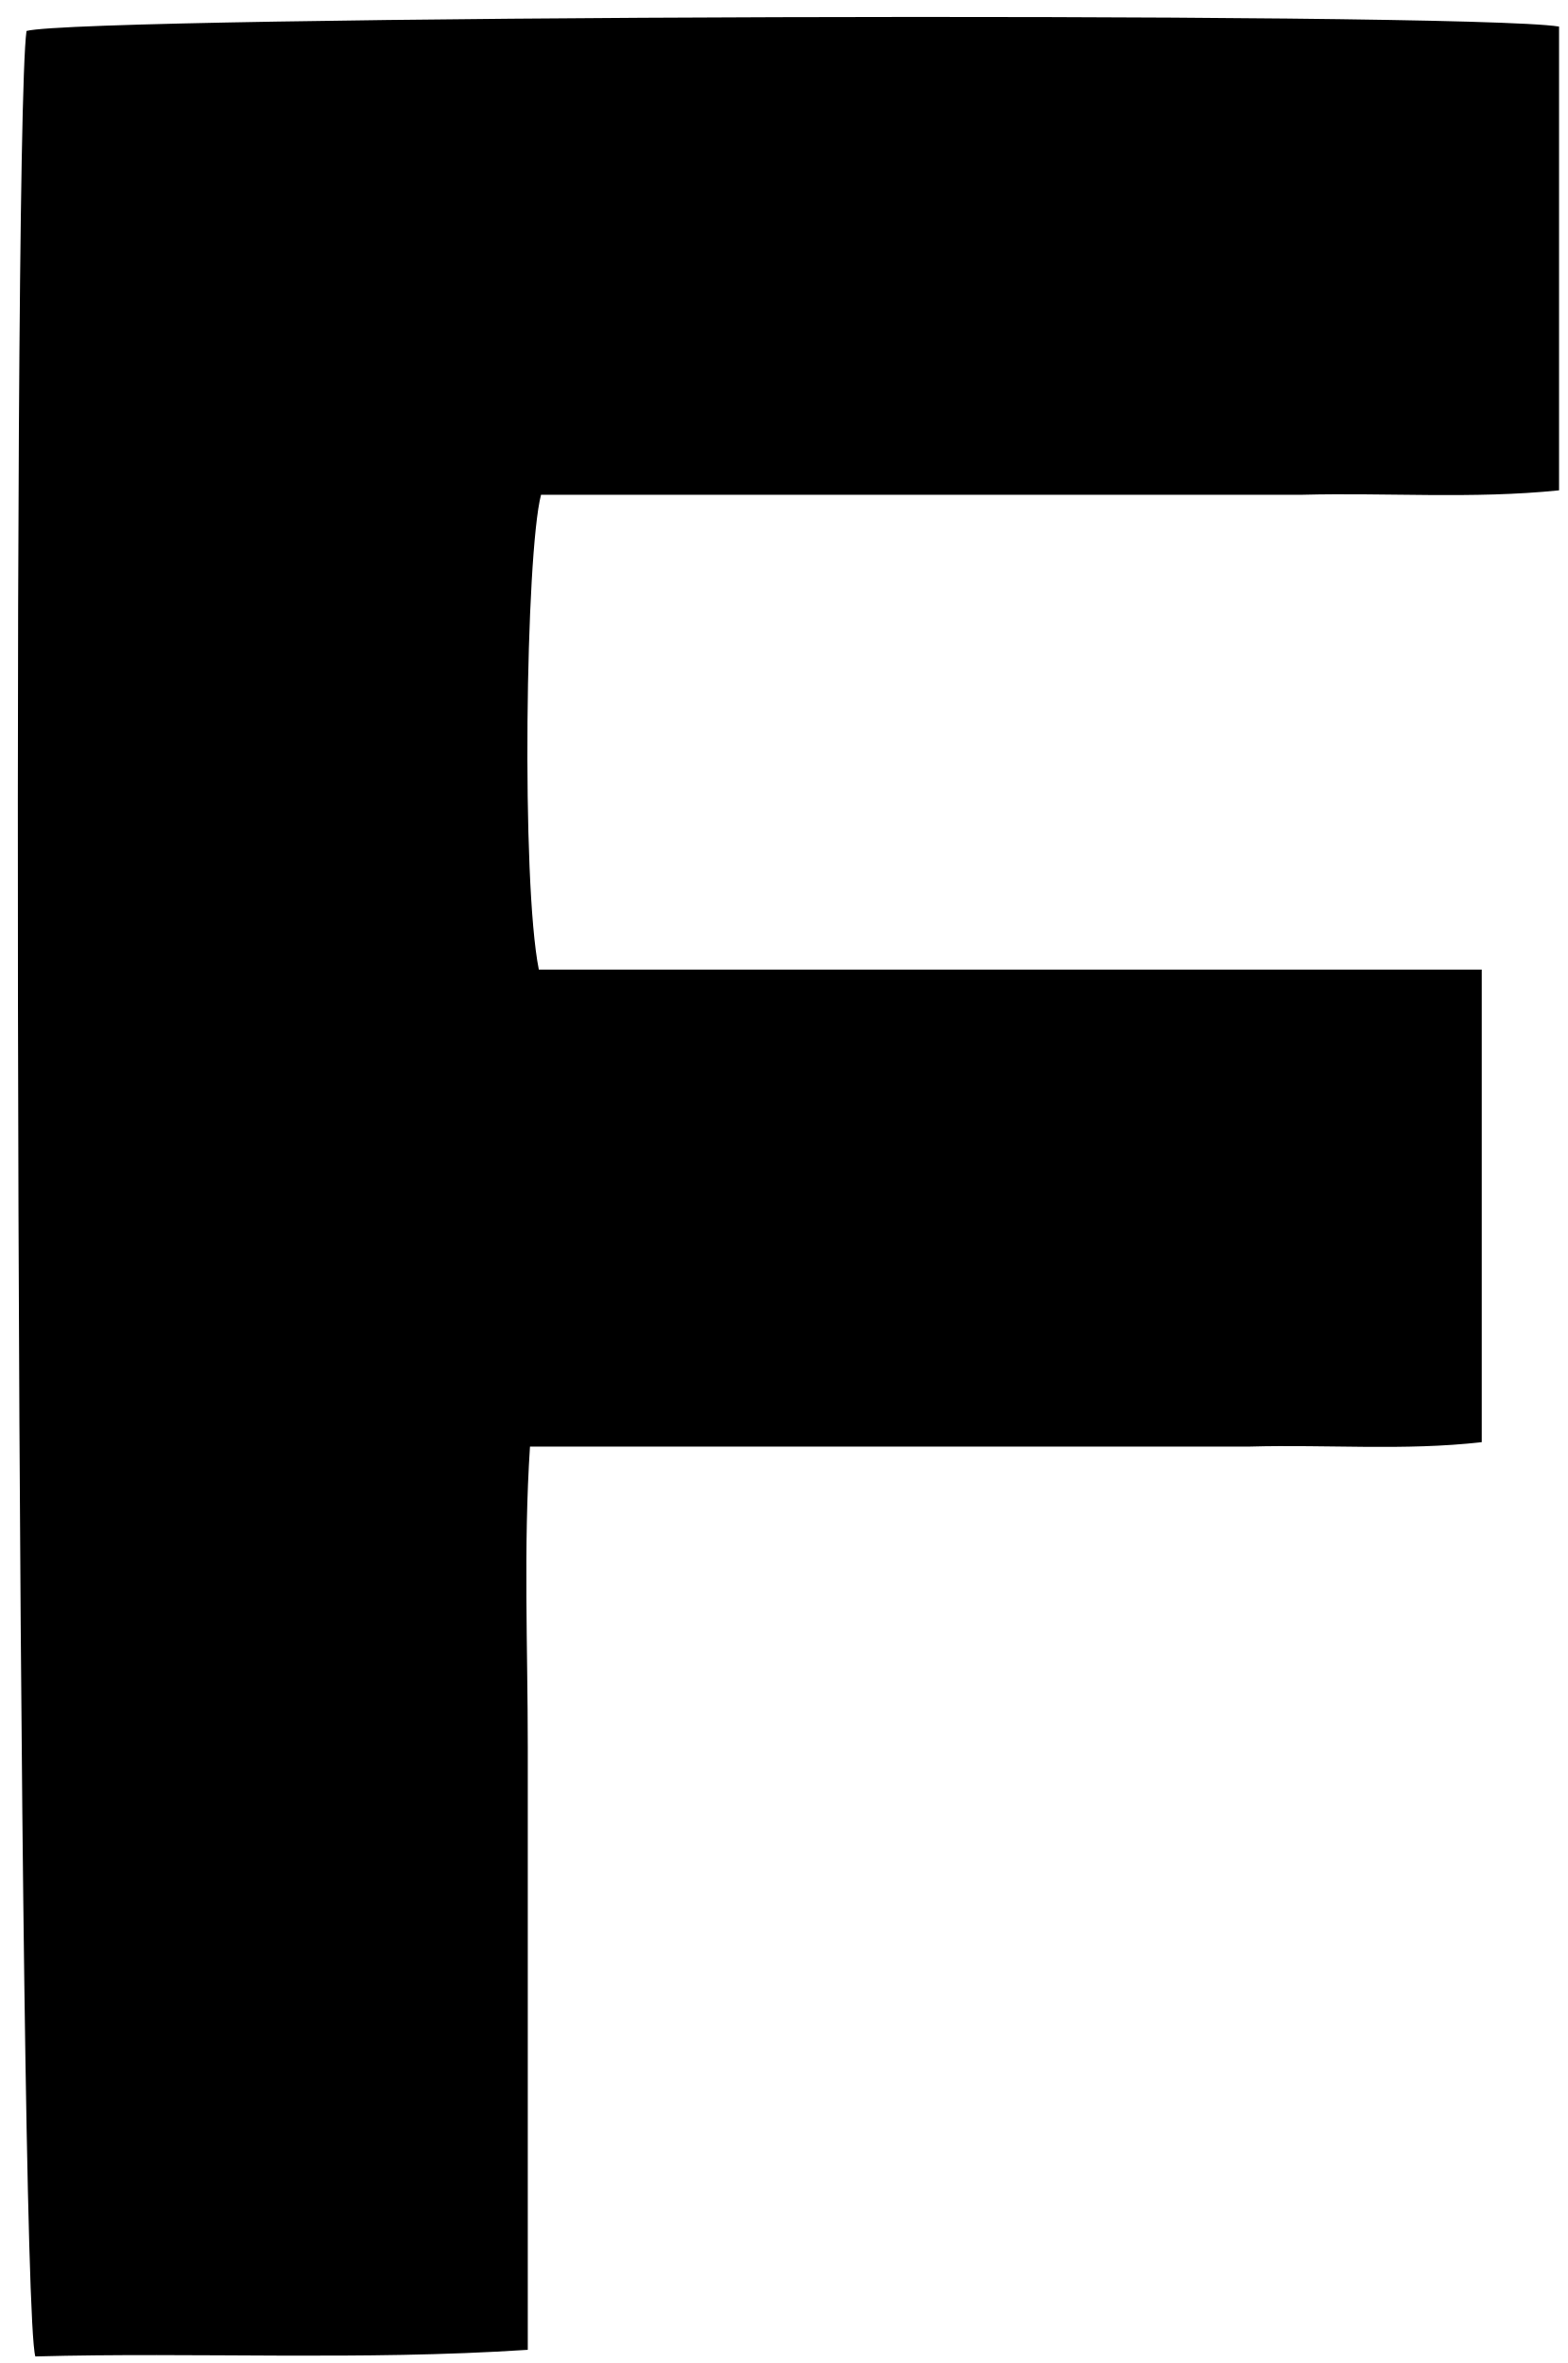
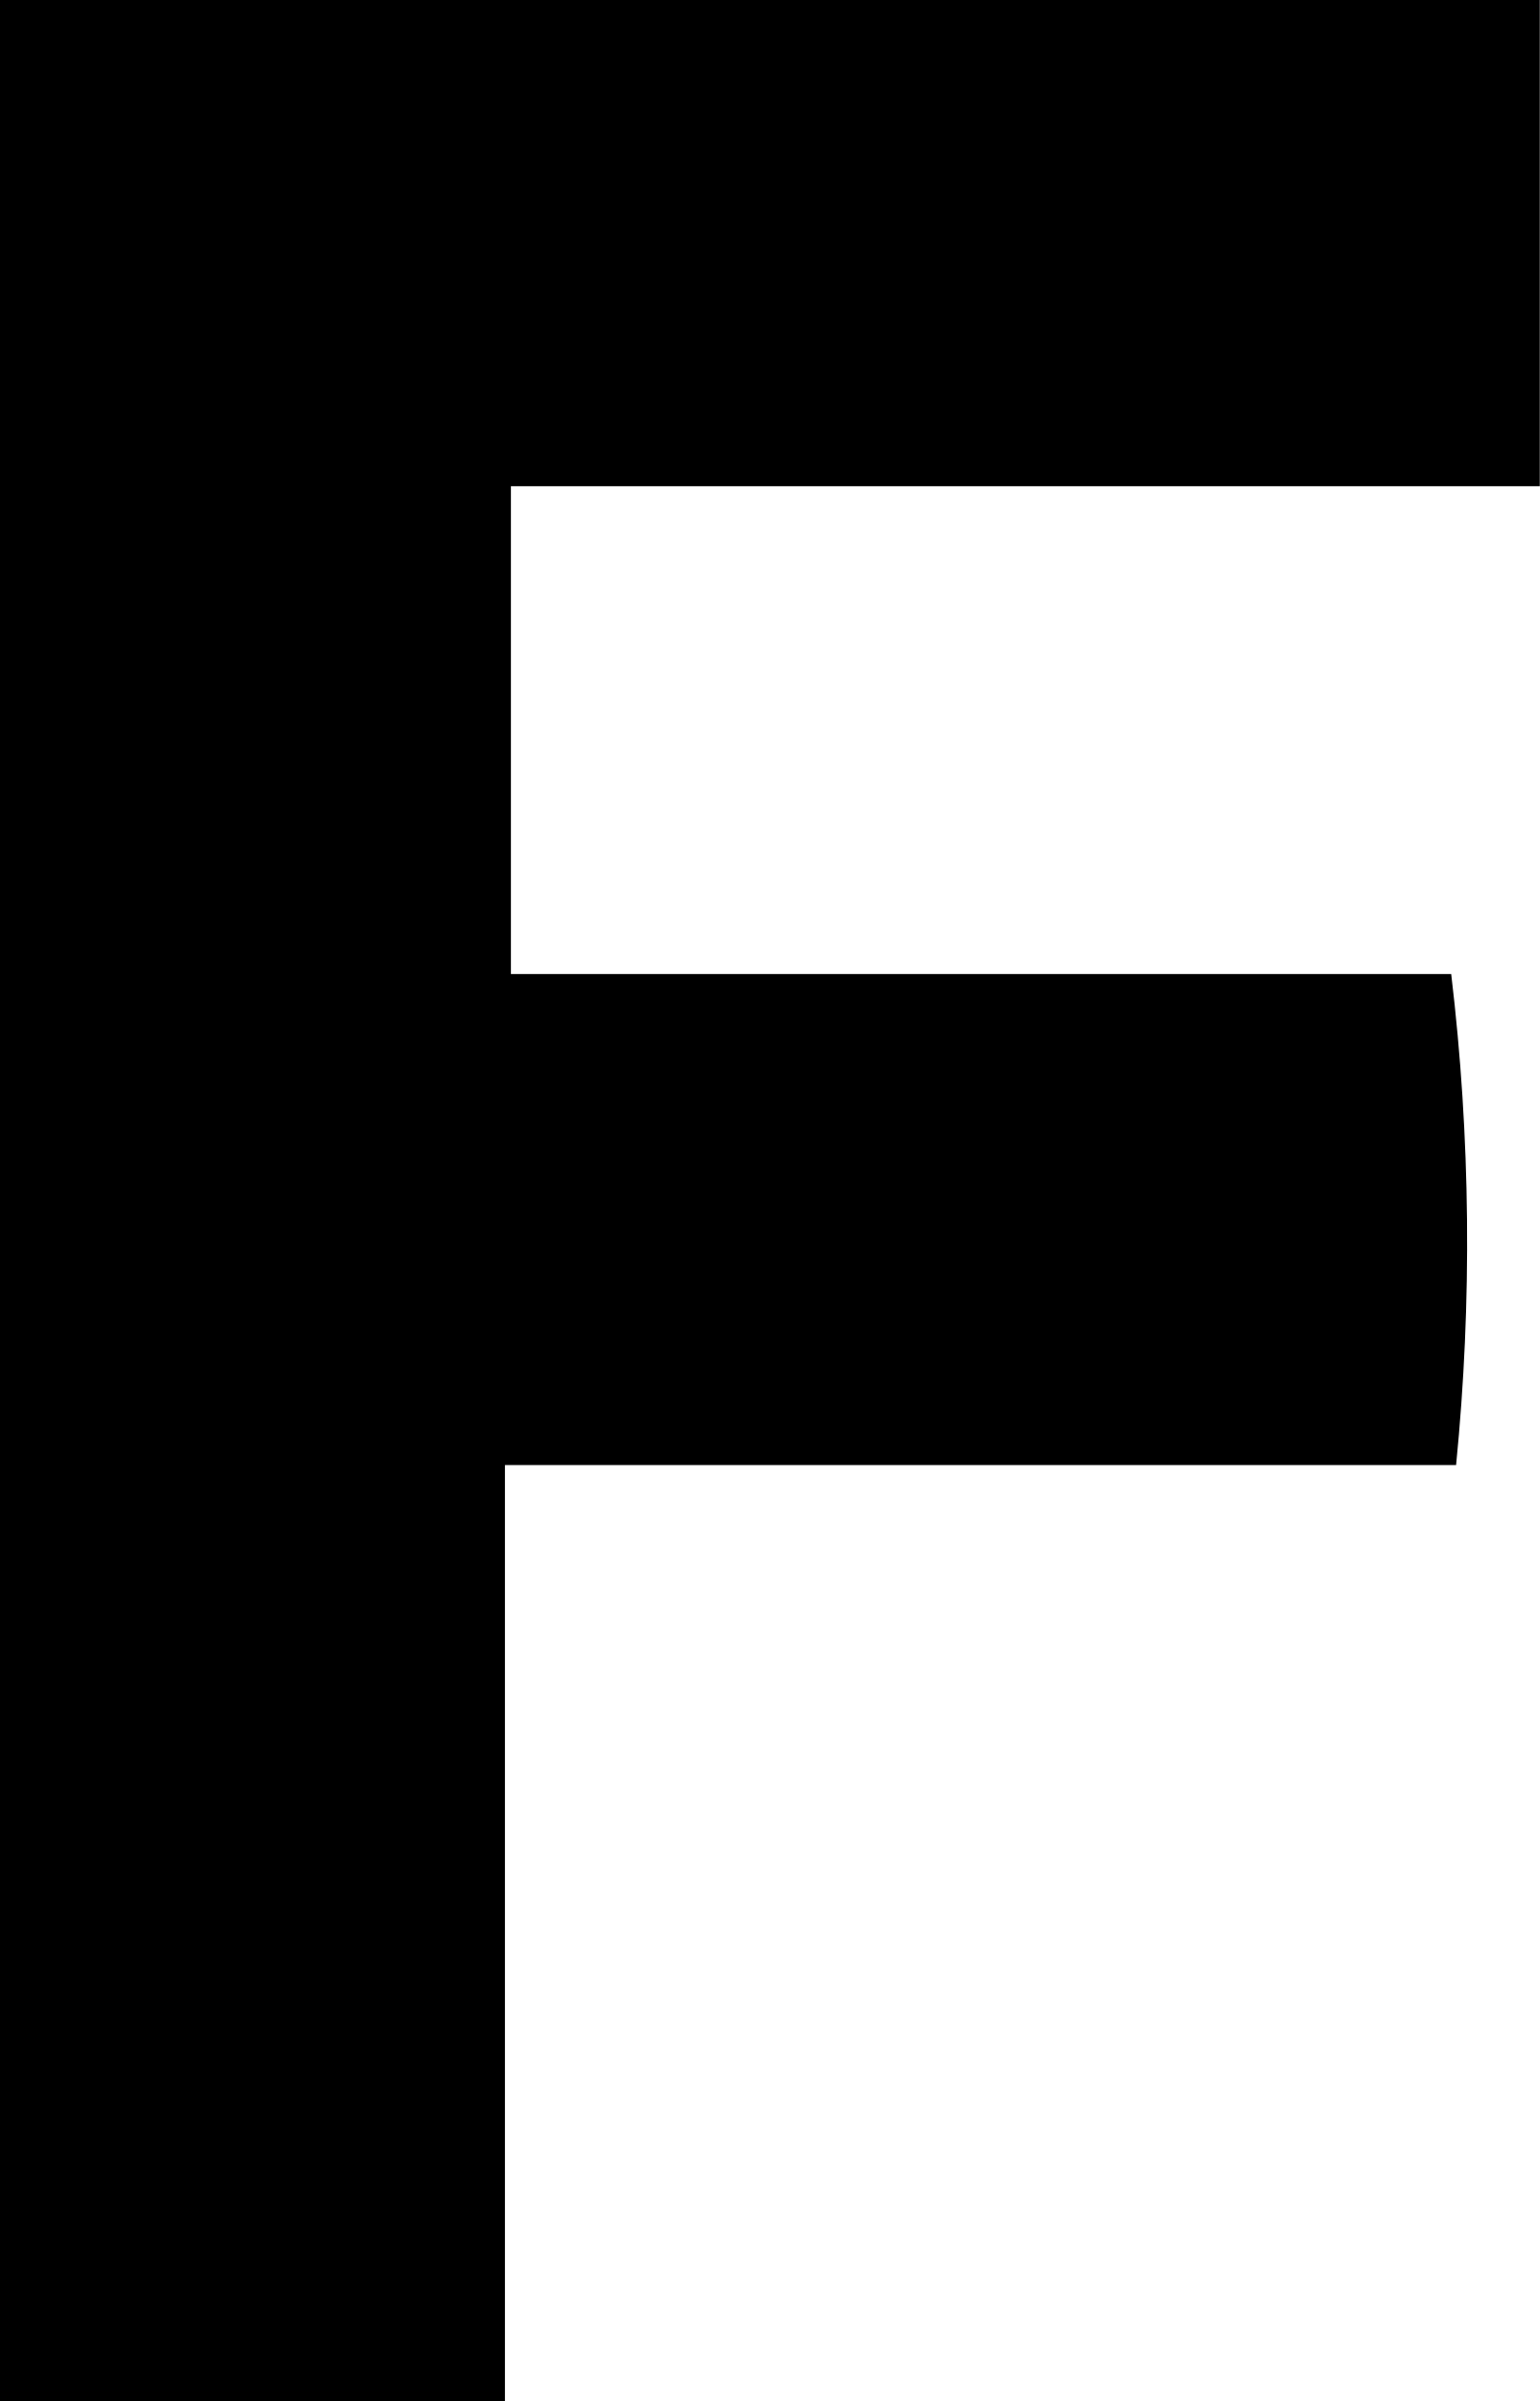
- <svg xmlns="http://www.w3.org/2000/svg" width="71" height="107" viewBox="0 0 71 107">
-   <path d="M23.592,43.136 C37.692,43.136 51.892,43.136 66.292,43.136 C66.292,50.436 66.292,57.236 66.292,64.536 C62.792,64.936 59.292,64.636 55.792,64.736 C52.192,64.736 48.692,64.736 45.092,64.736 C41.492,64.736 37.992,64.736 34.392,64.736 C30.792,64.736 27.292,64.736 23.192,64.736 C22.892,69.336 23.092,73.836 23.092,78.336 C23.092,82.736 23.092,87.236 23.092,91.636 C23.092,96.136 23.092,100.736 23.092,105.636 C15.492,106.136 8.092,105.736 0.792,105.936 C-0.008,103.236 -0.308,5.636 0.392,0.636 C2.892,-0.064 65.492,-0.264 69.792,0.436 C69.792,7.236 69.792,14.136 69.792,21.436 C65.892,21.836 61.992,21.536 58.192,21.636 C54.392,21.636 50.592,21.636 46.792,21.636 C42.892,21.636 38.992,21.636 34.992,21.636 C31.192,21.636 27.392,21.636 23.692,21.636 C22.992,24.336 22.792,39.136 23.592,43.136 Z" transform="translate(.808 .767)" />
+ <svg xmlns="http://www.w3.org/2000/svg" width="68" height="106" viewBox="0 0 68 106">
+   <path d="M129.299,111 L107,111 L107,5 L175,5 L175,26.465 C159.878,26.465 144.852,26.465 129.563,26.465 L129.563,48.001 L171.088,48.001 C171.947,55.199 172.02,62.466 171.304,69.679 L129.299,69.679 L129.299,111 Z" transform="translate(-107 -5)" />
</svg>
